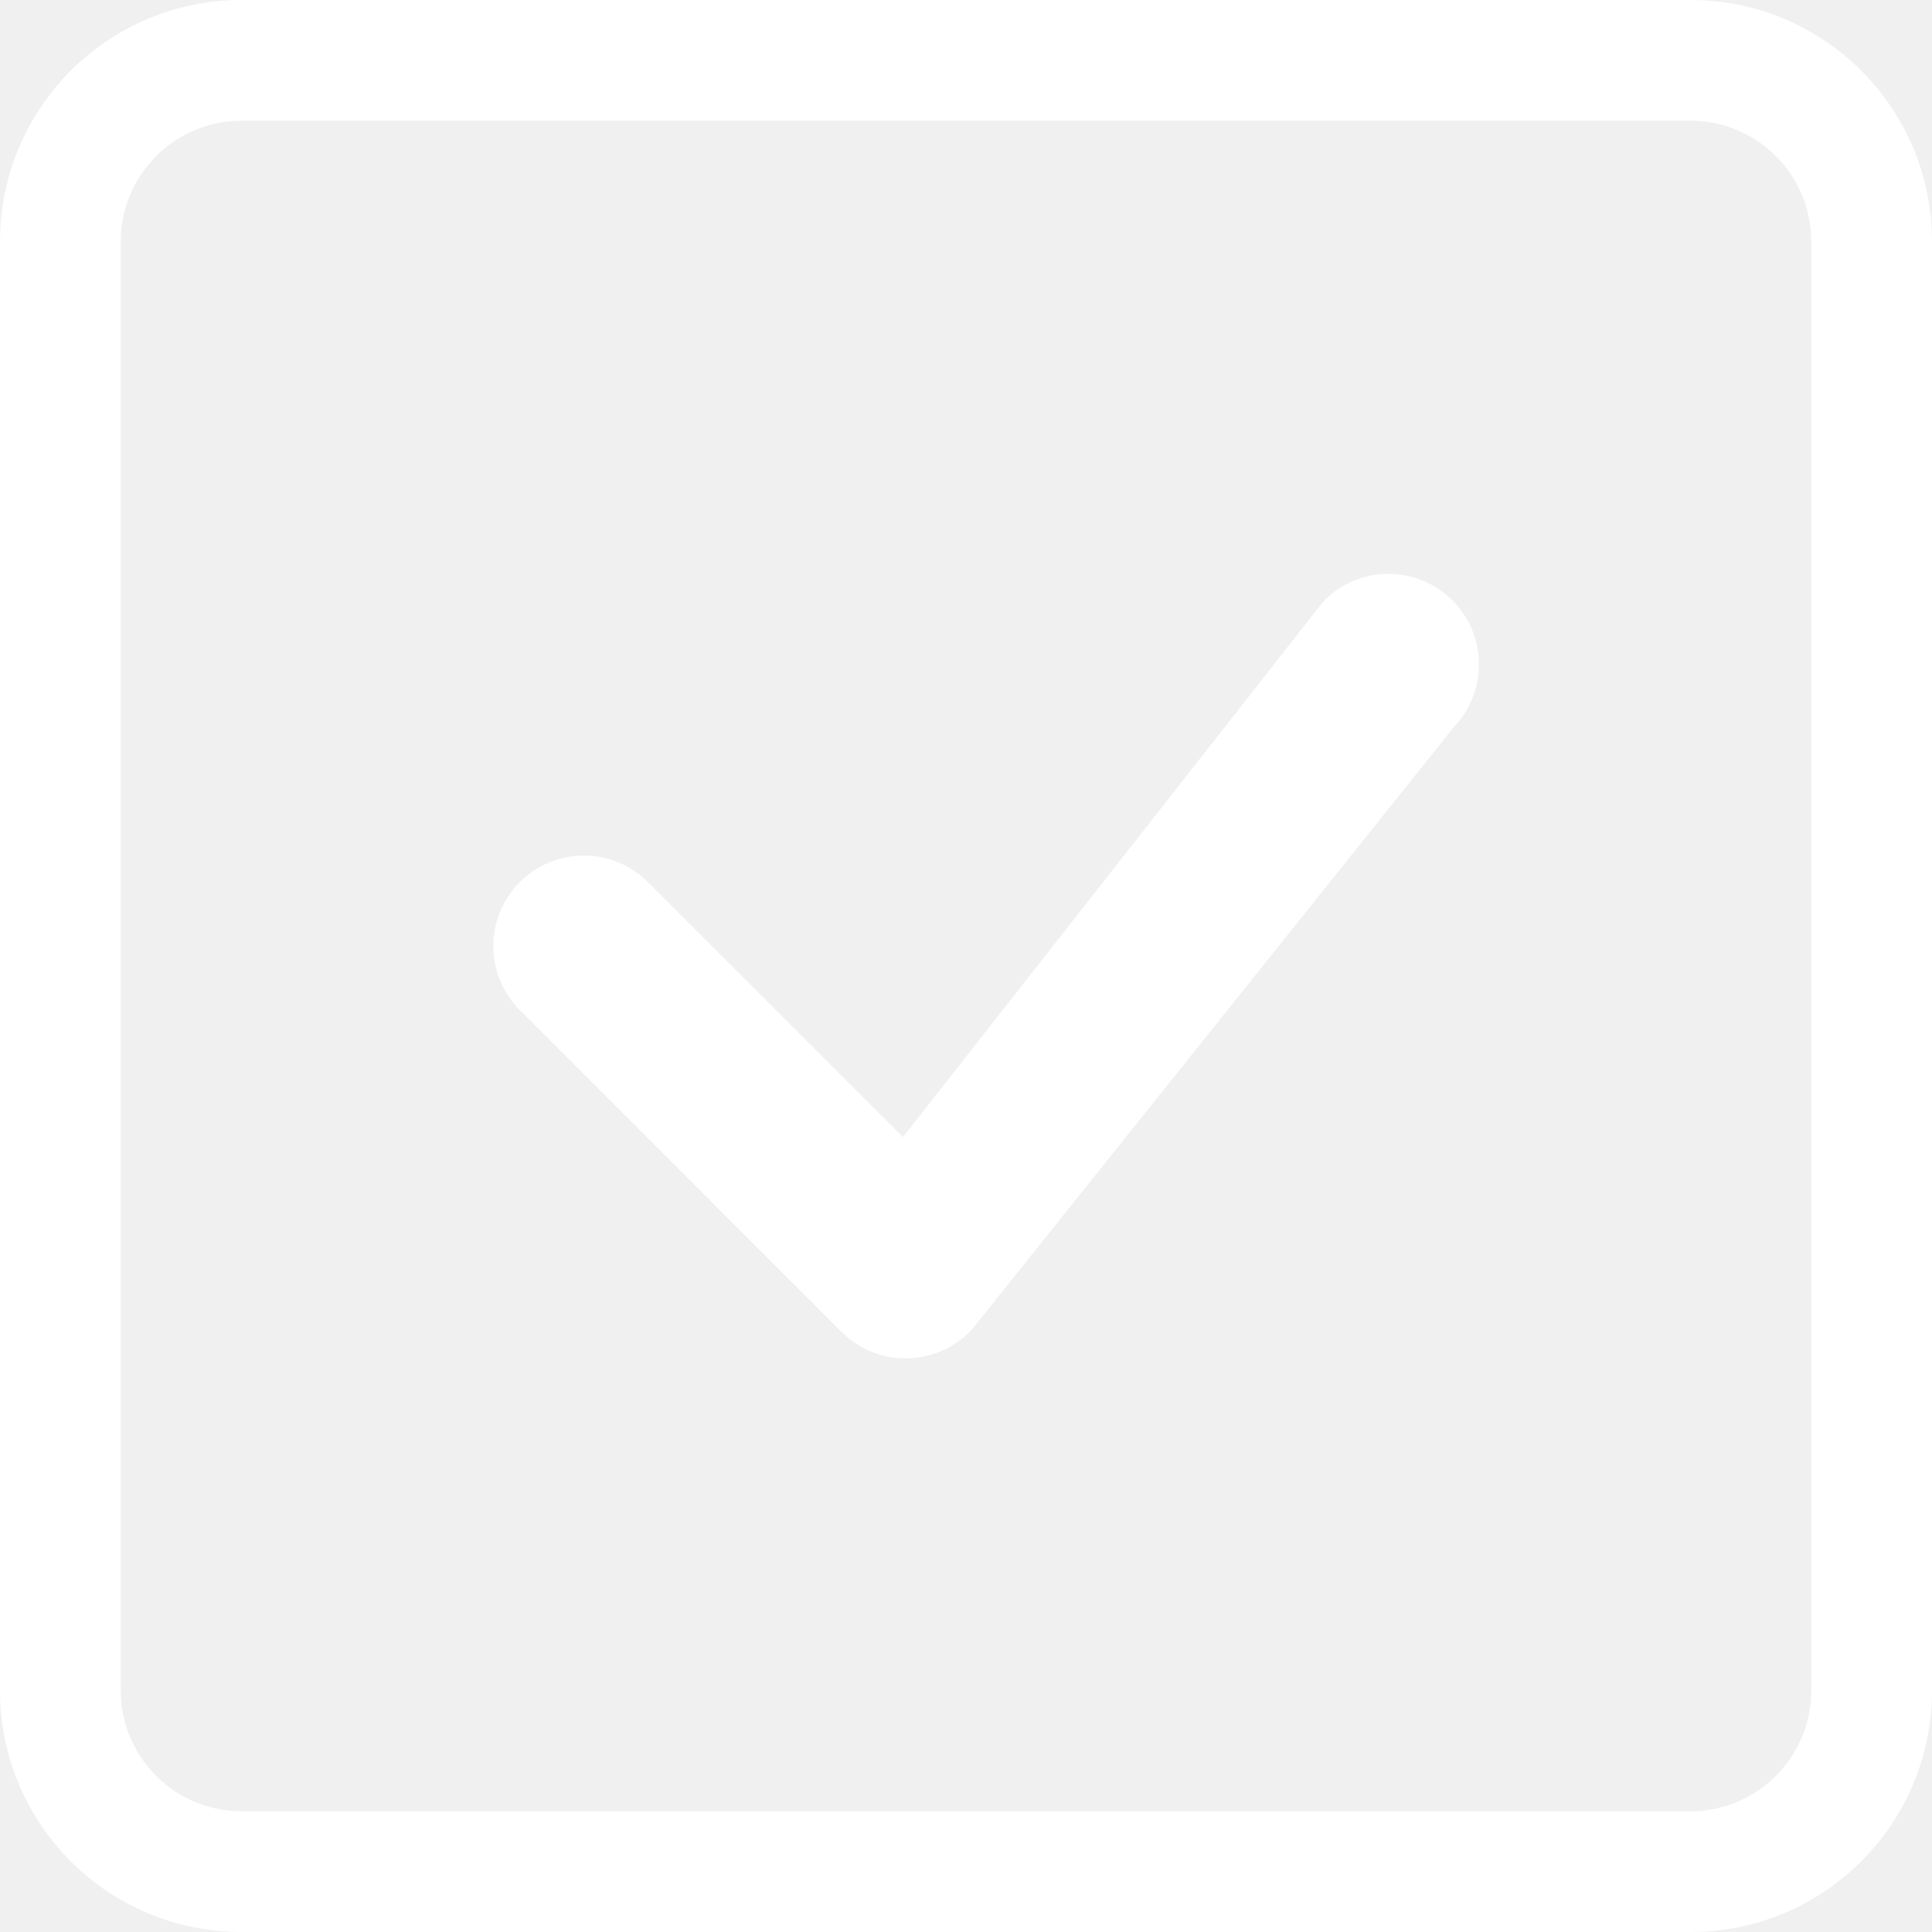
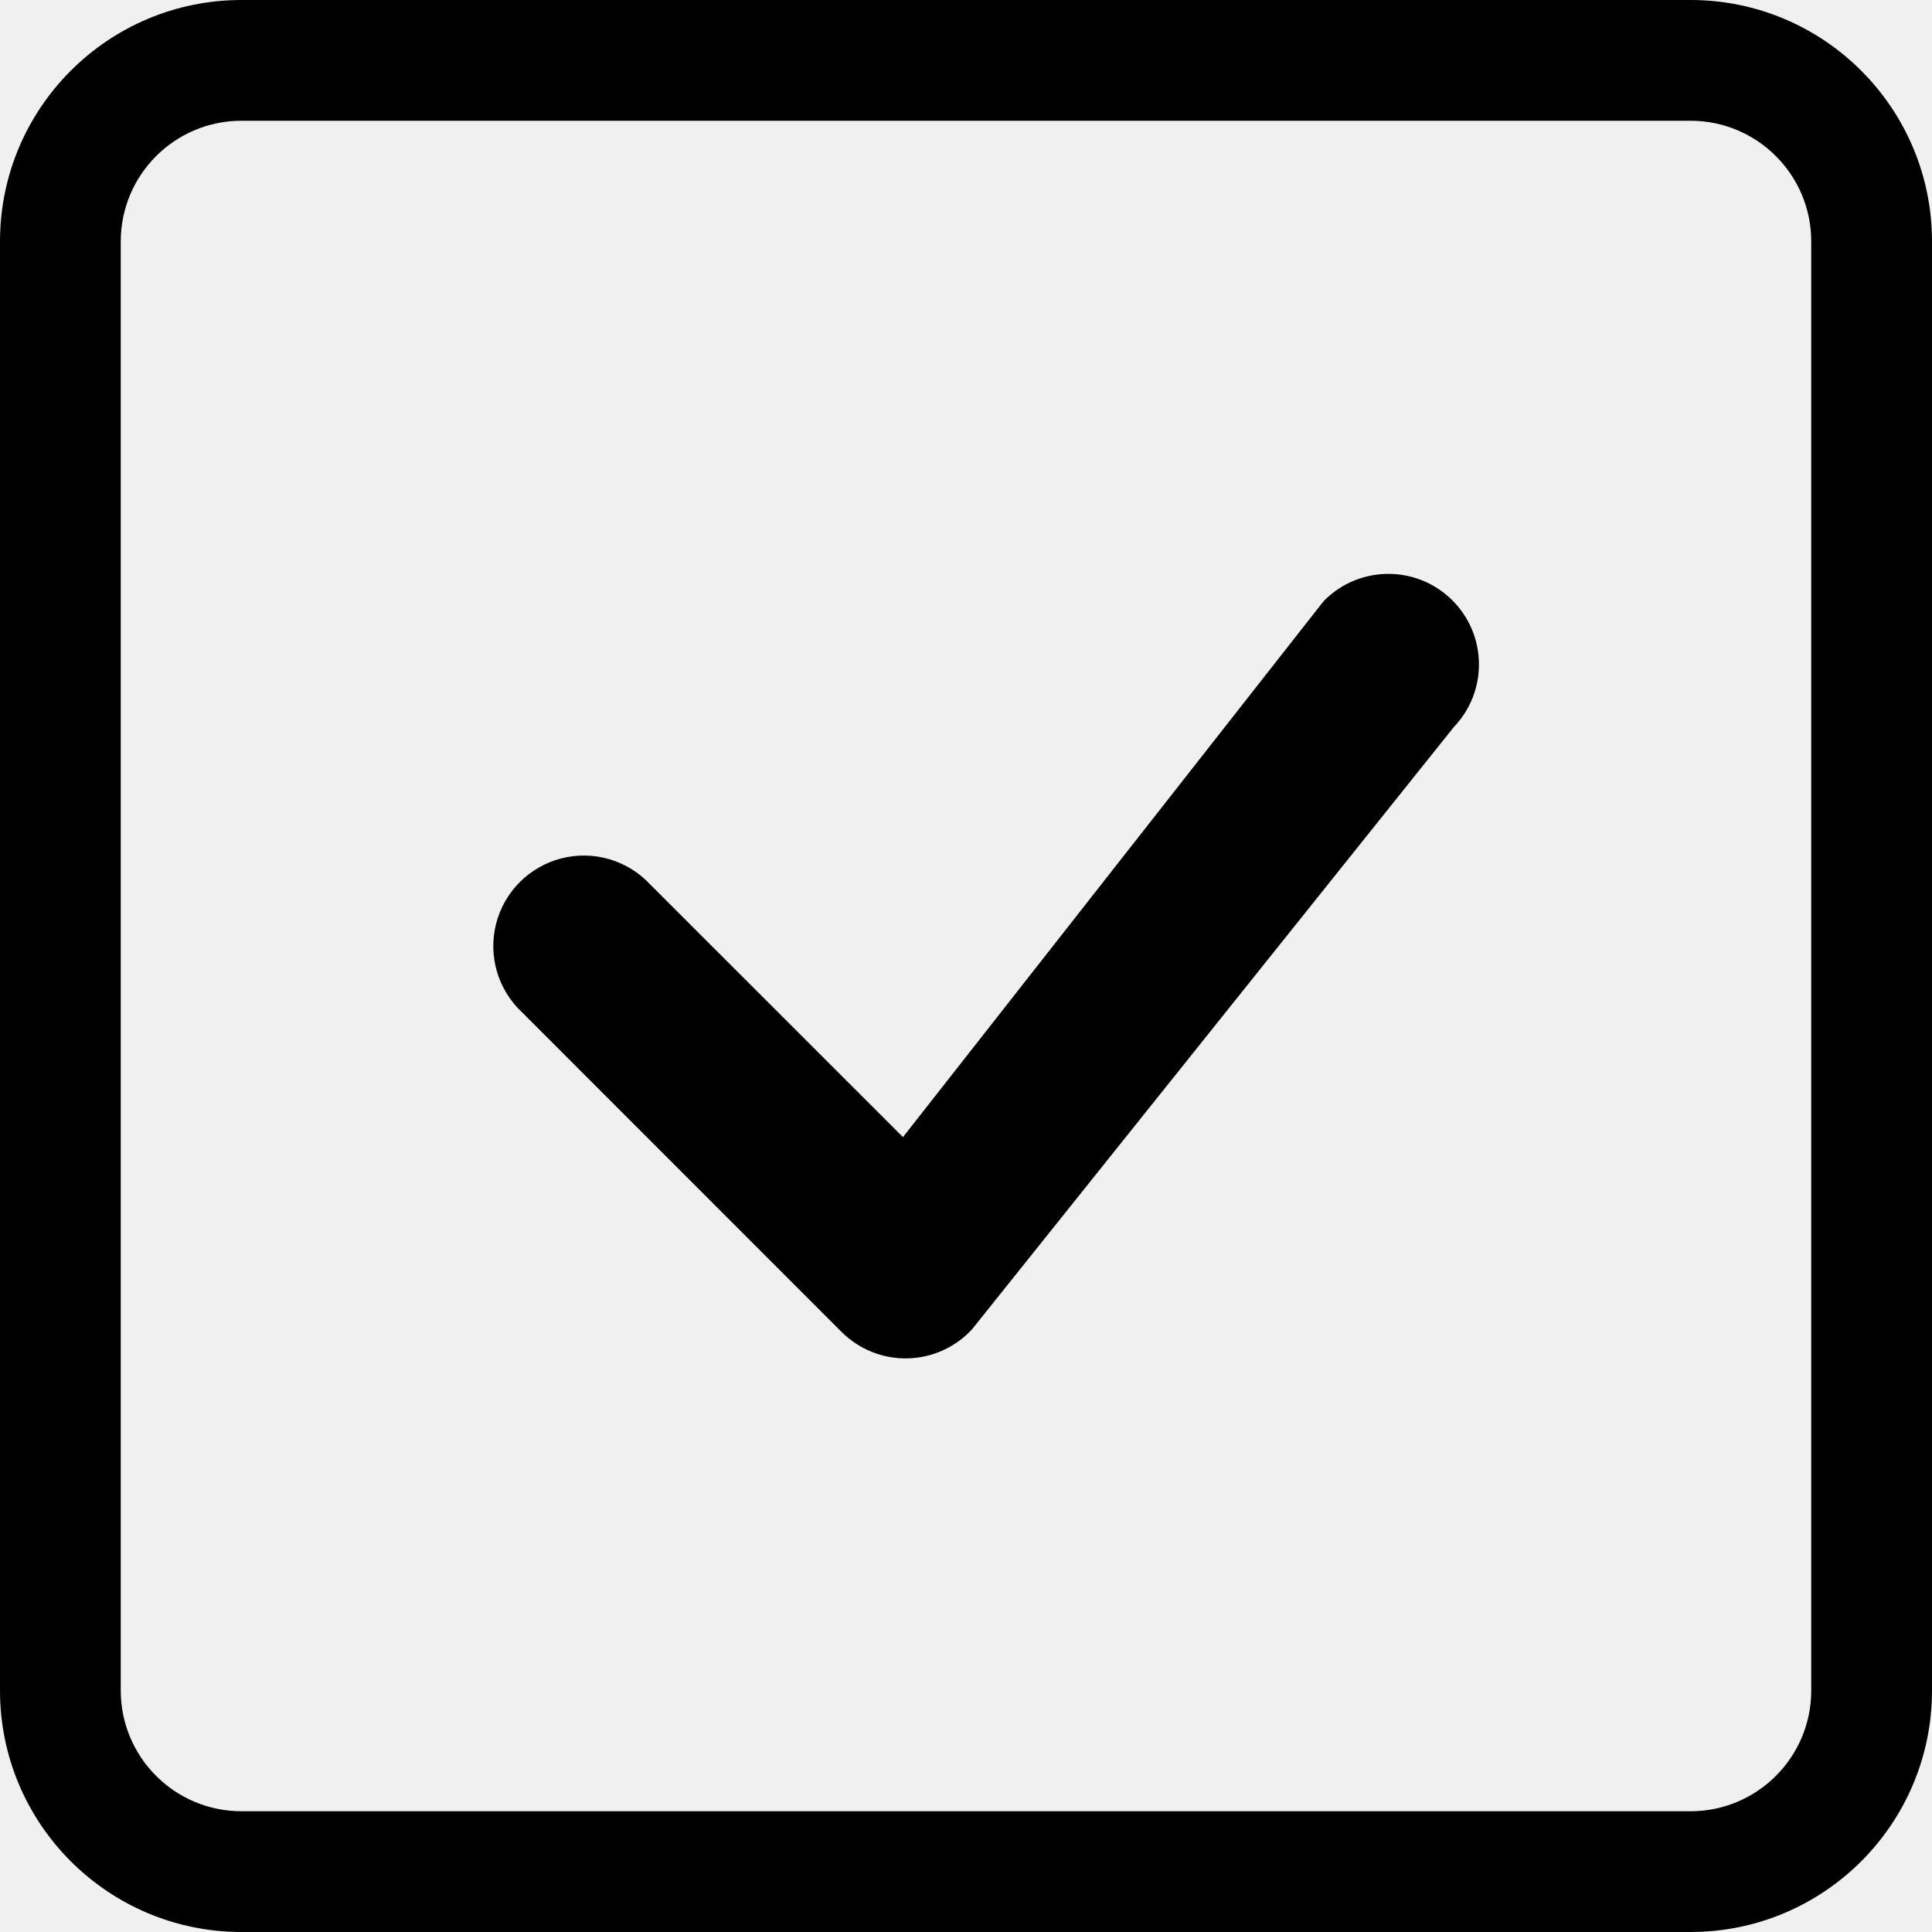
- <svg xmlns="http://www.w3.org/2000/svg" width="16" height="16" fill="white" class="bi bi-check-square" viewBox="0 0 16 16">
+ <svg xmlns="http://www.w3.org/2000/svg" width="16" height="16" fill="black" class="bi bi-check-square" viewBox="0 0 16 16">
  <path d="M14 1a1 1 0 0 1 1 1v12a1 1 0 0 1-1 1H2a1 1 0 0 1-1-1V2a1 1 0 0 1 1-1zM2 0a2 2 0 0 0-2 2v12a2 2 0 0 0 2 2h12a2 2 0 0 0 2-2V2a2 2 0 0 0-2-2z" />
  <path d="M10.97 4.97a.75.75 0 0 1 1.071 1.05l-3.992 4.99a.75.75 0 0 1-1.08.02L4.324 8.384a.75.75 0 1 1 1.06-1.06l2.094 2.093 3.473-4.425z" />
</svg>
